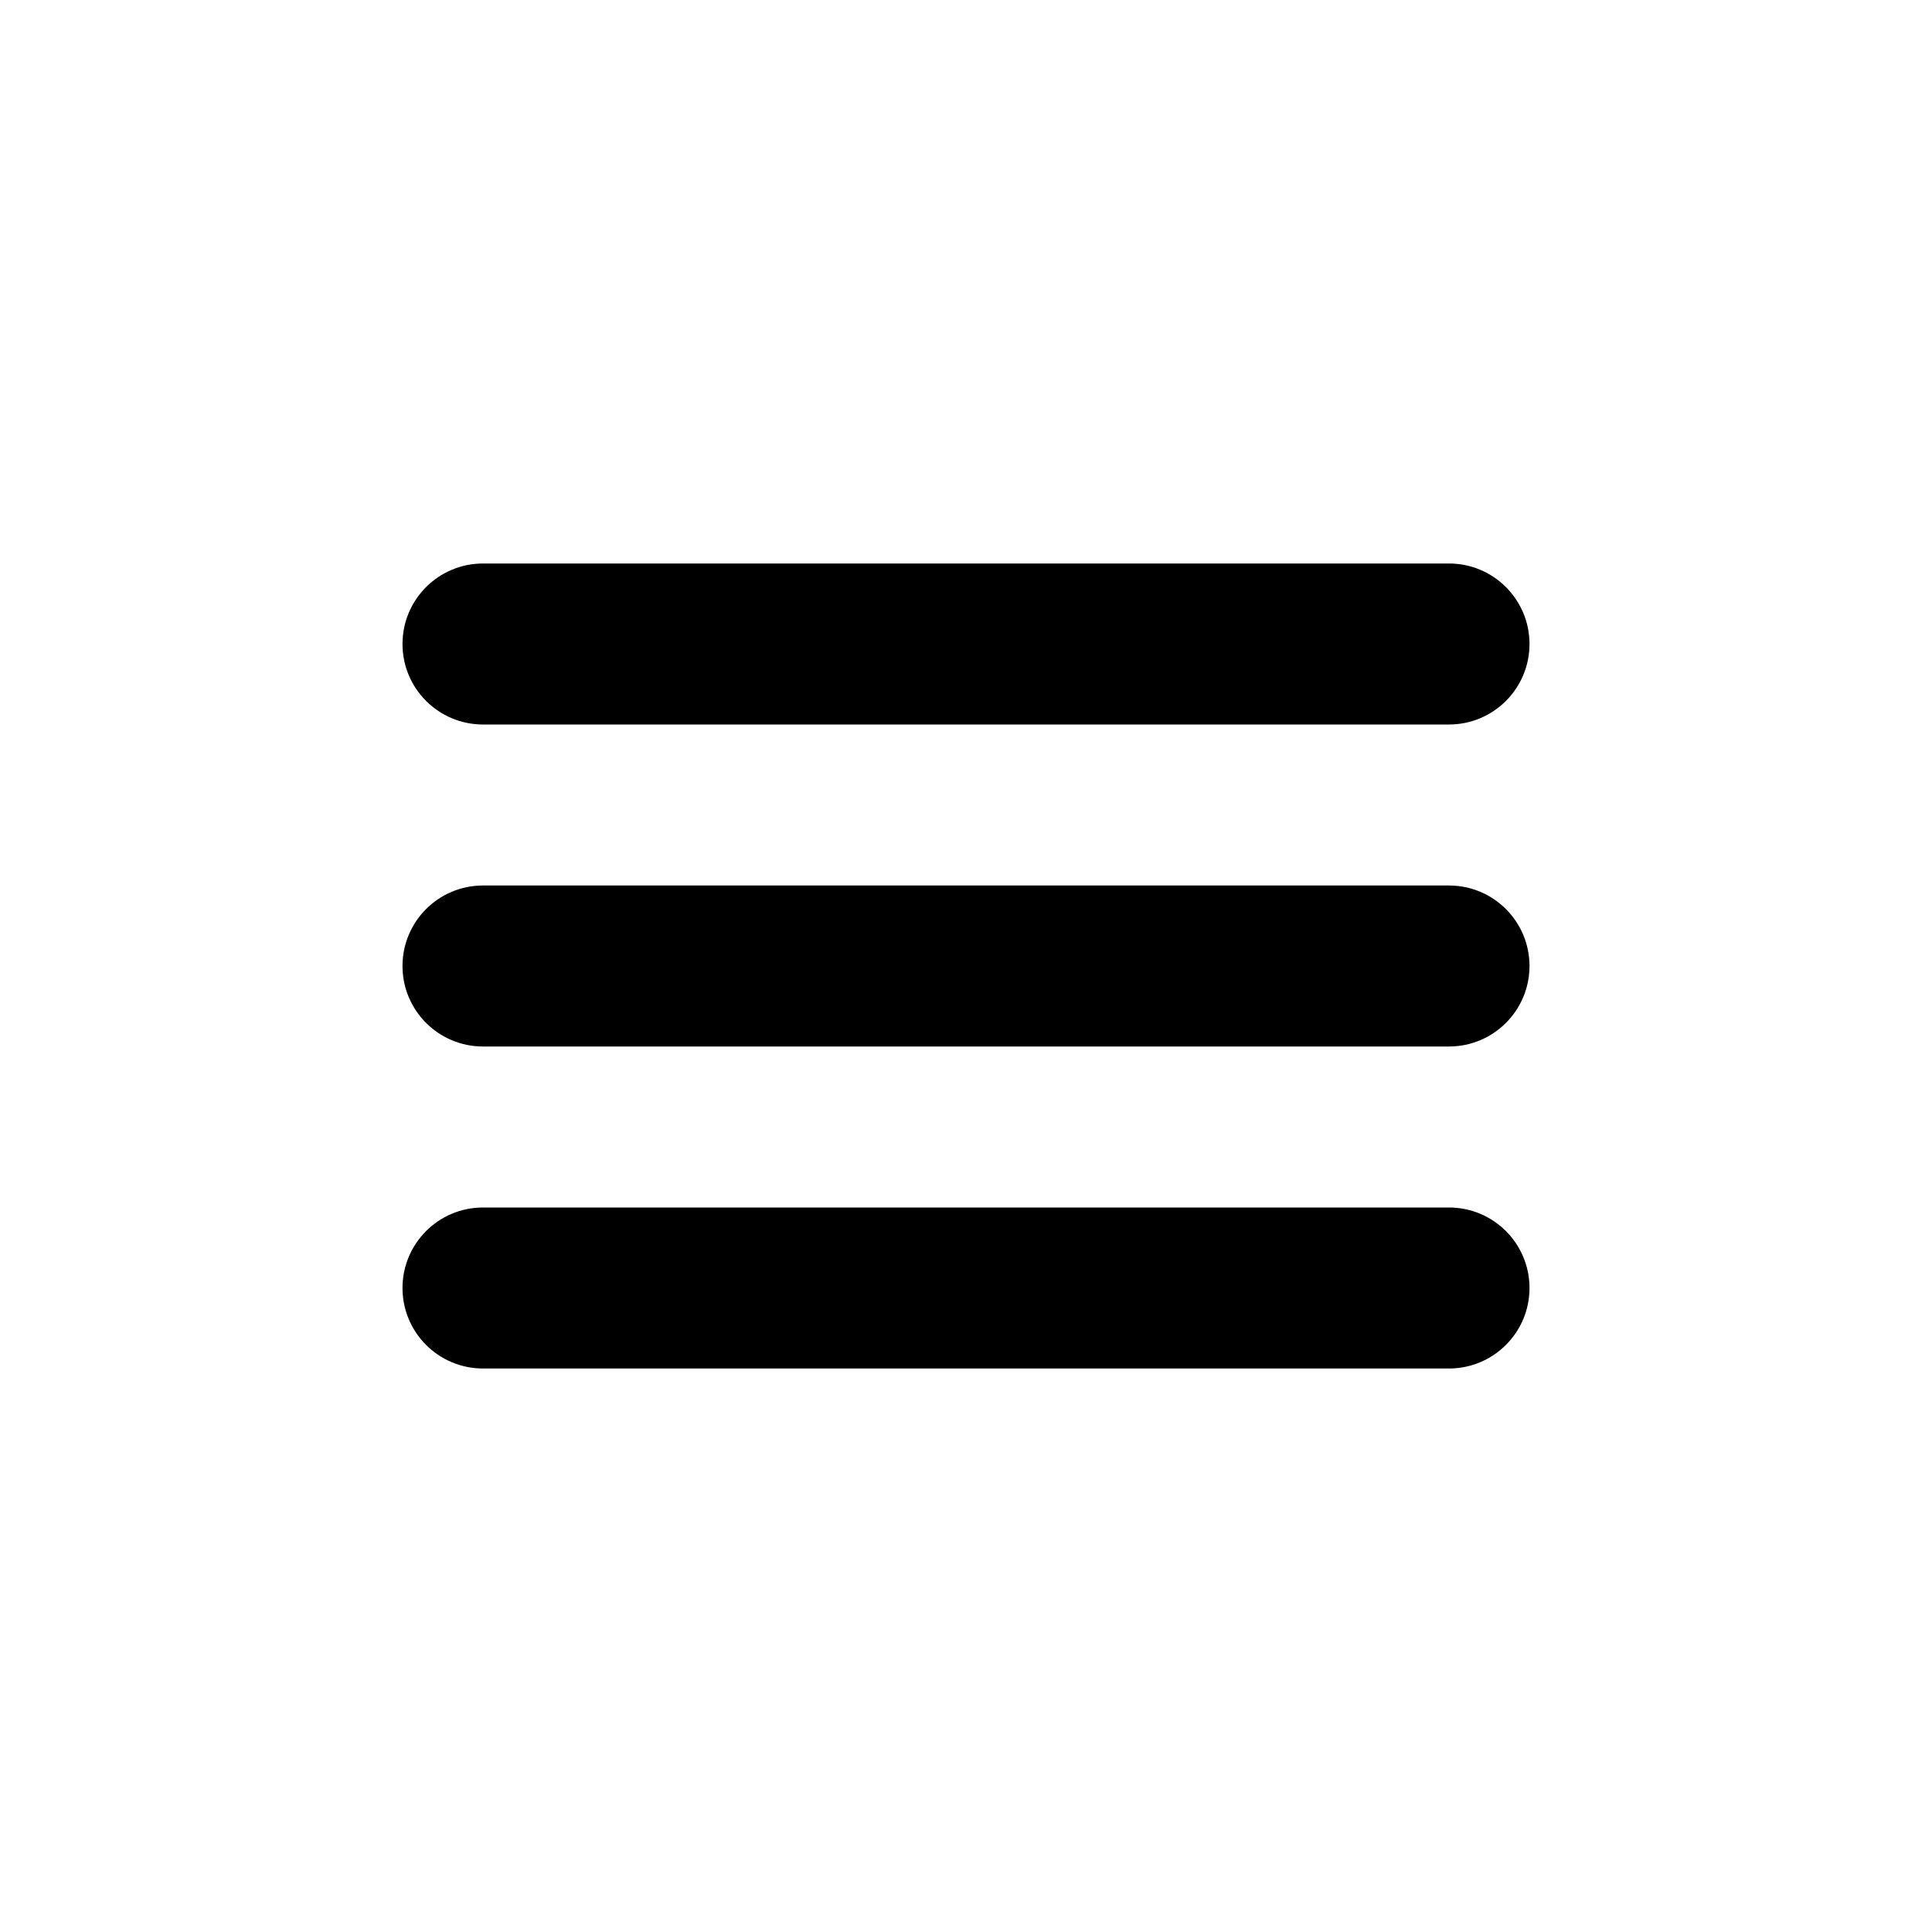
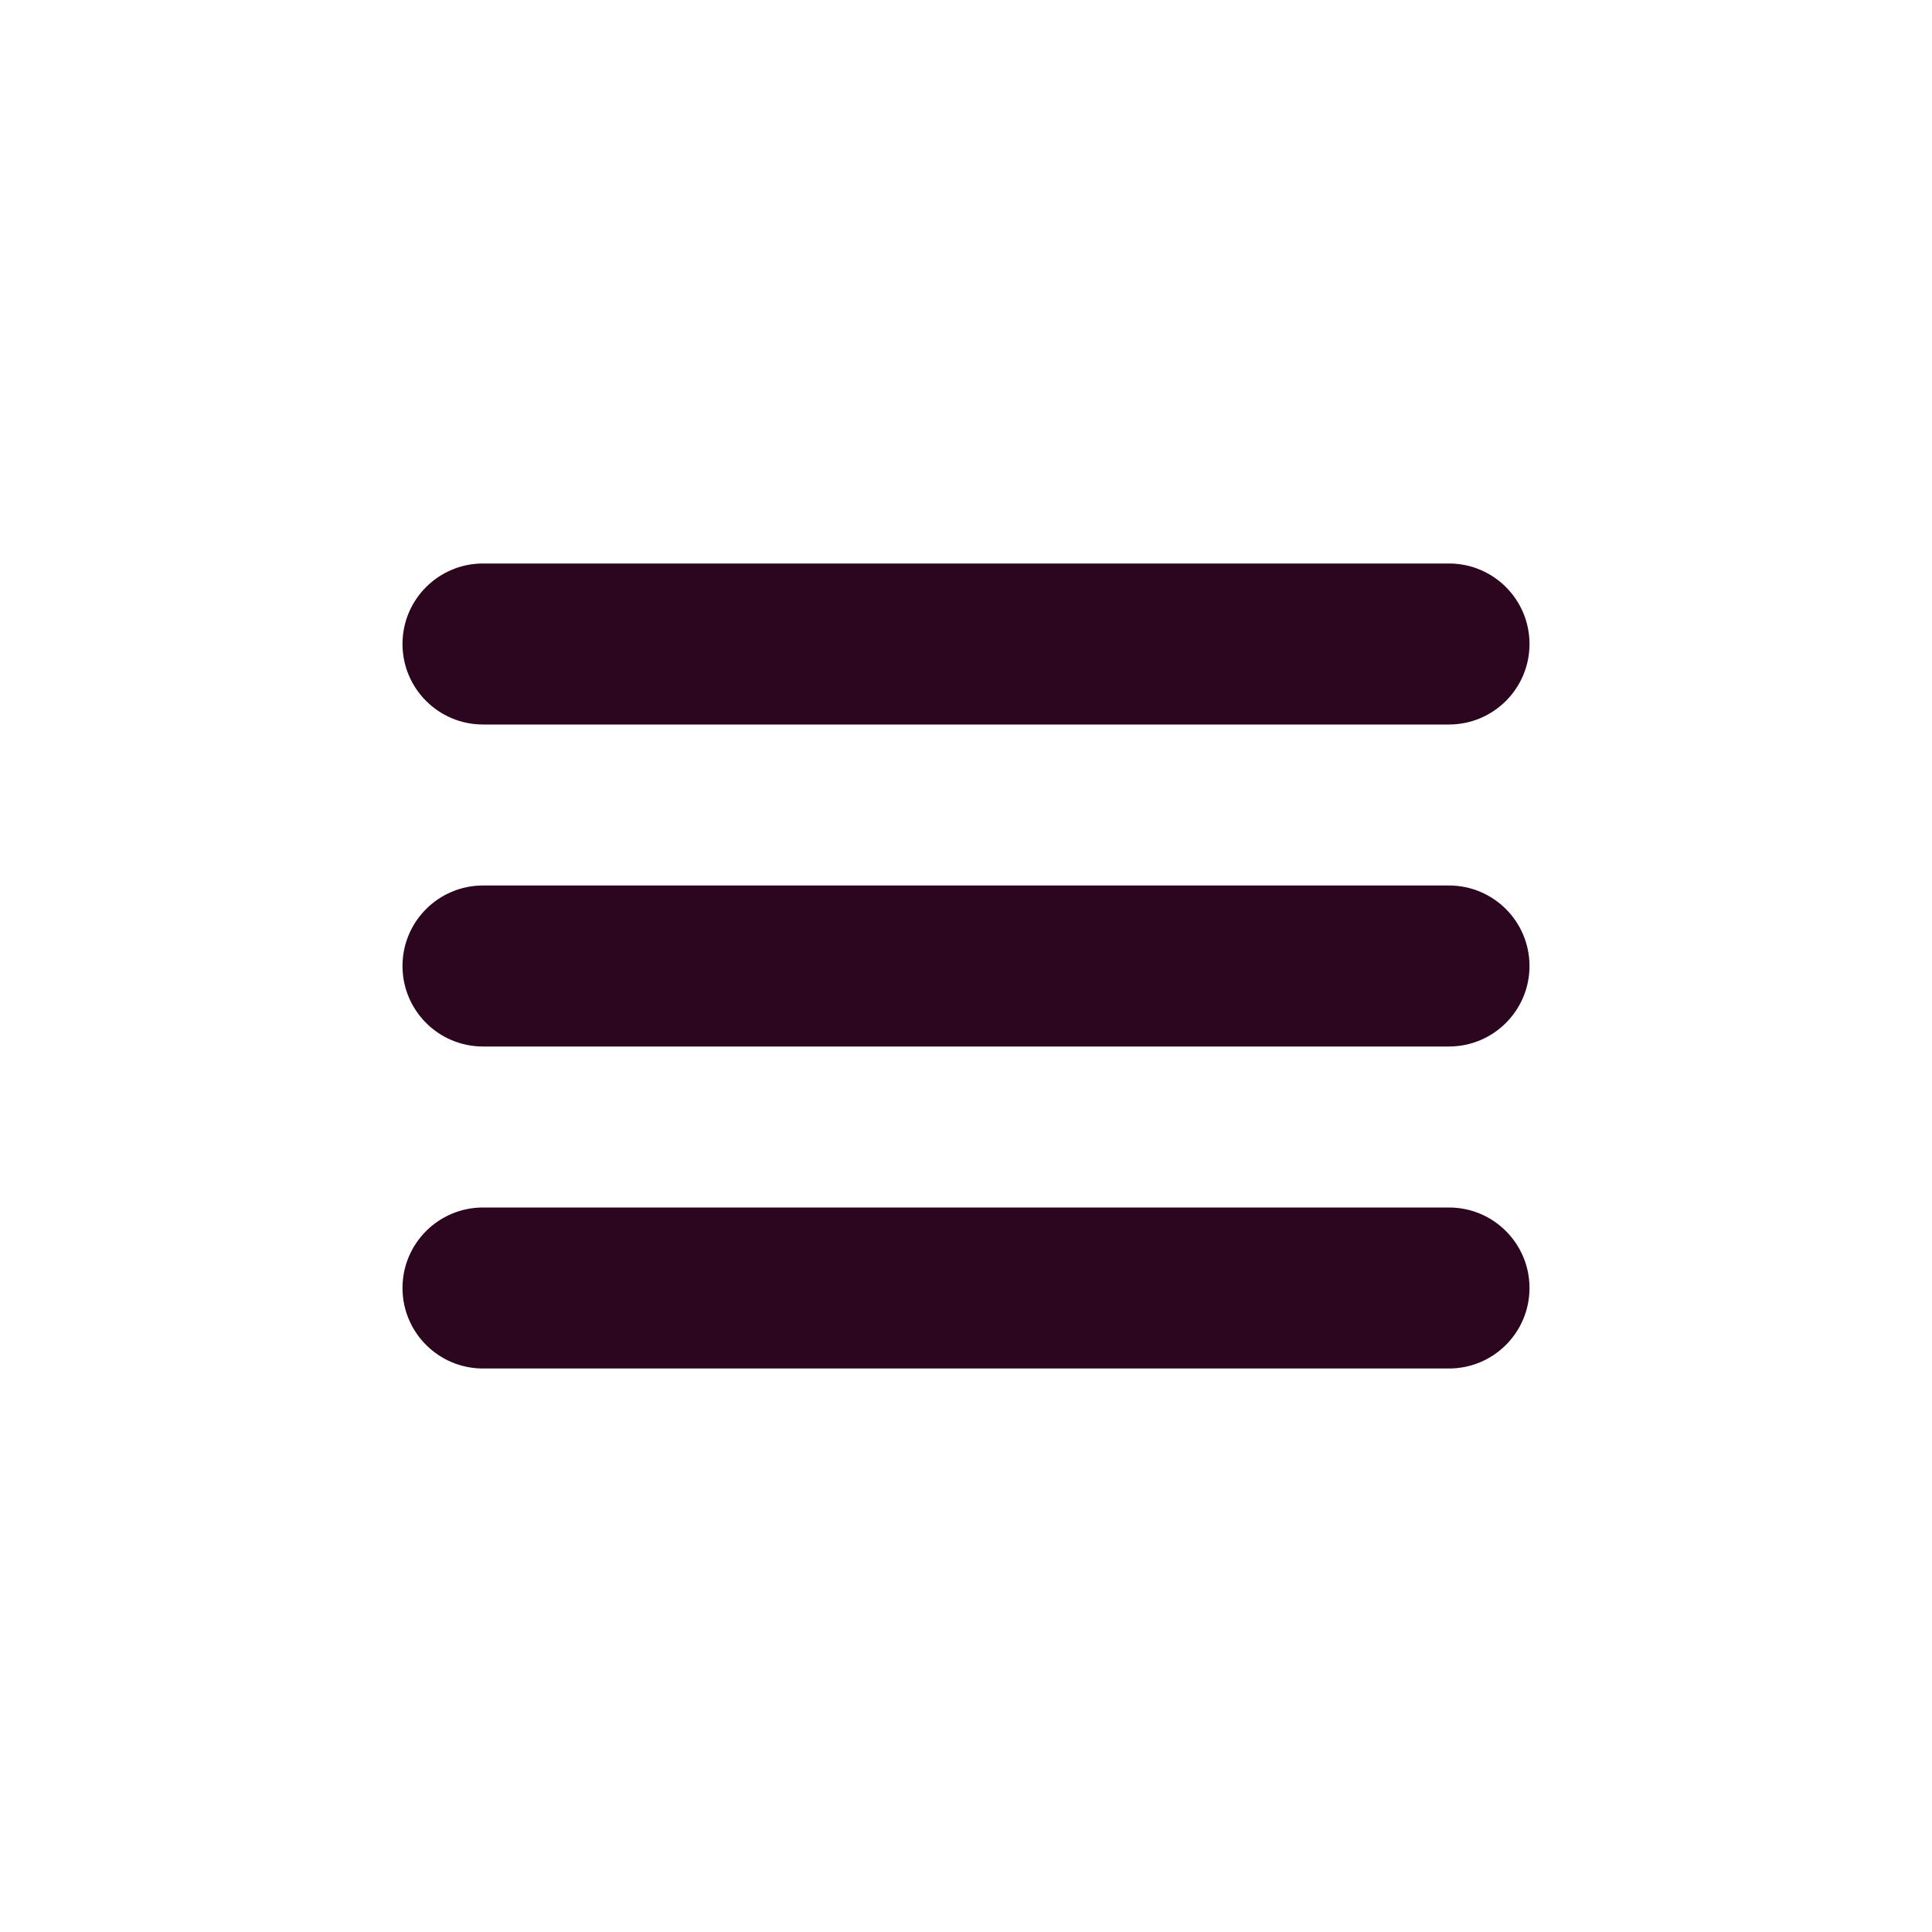
- <svg xmlns="http://www.w3.org/2000/svg" fill="#000000" width="800px" height="800px" viewBox="-5 -7 24 24" preserveAspectRatio="xMinYMin" class="jam jam-align-justify">
+ <svg xmlns="http://www.w3.org/2000/svg" fill="#2B061E" width="800px" height="800px" viewBox="-5 -7 24 24" preserveAspectRatio="xMinYMin" class="jam jam-align-justify">
  <path d="M1 0h12a1 1 0 0 1 0 2H1a1 1 0 1 1 0-2zm0 8h12a1 1 0 0 1 0 2H1a1 1 0 1 1 0-2zm0-4h12a1 1 0 0 1 0 2H1a1 1 0 1 1 0-2z" />
</svg>
